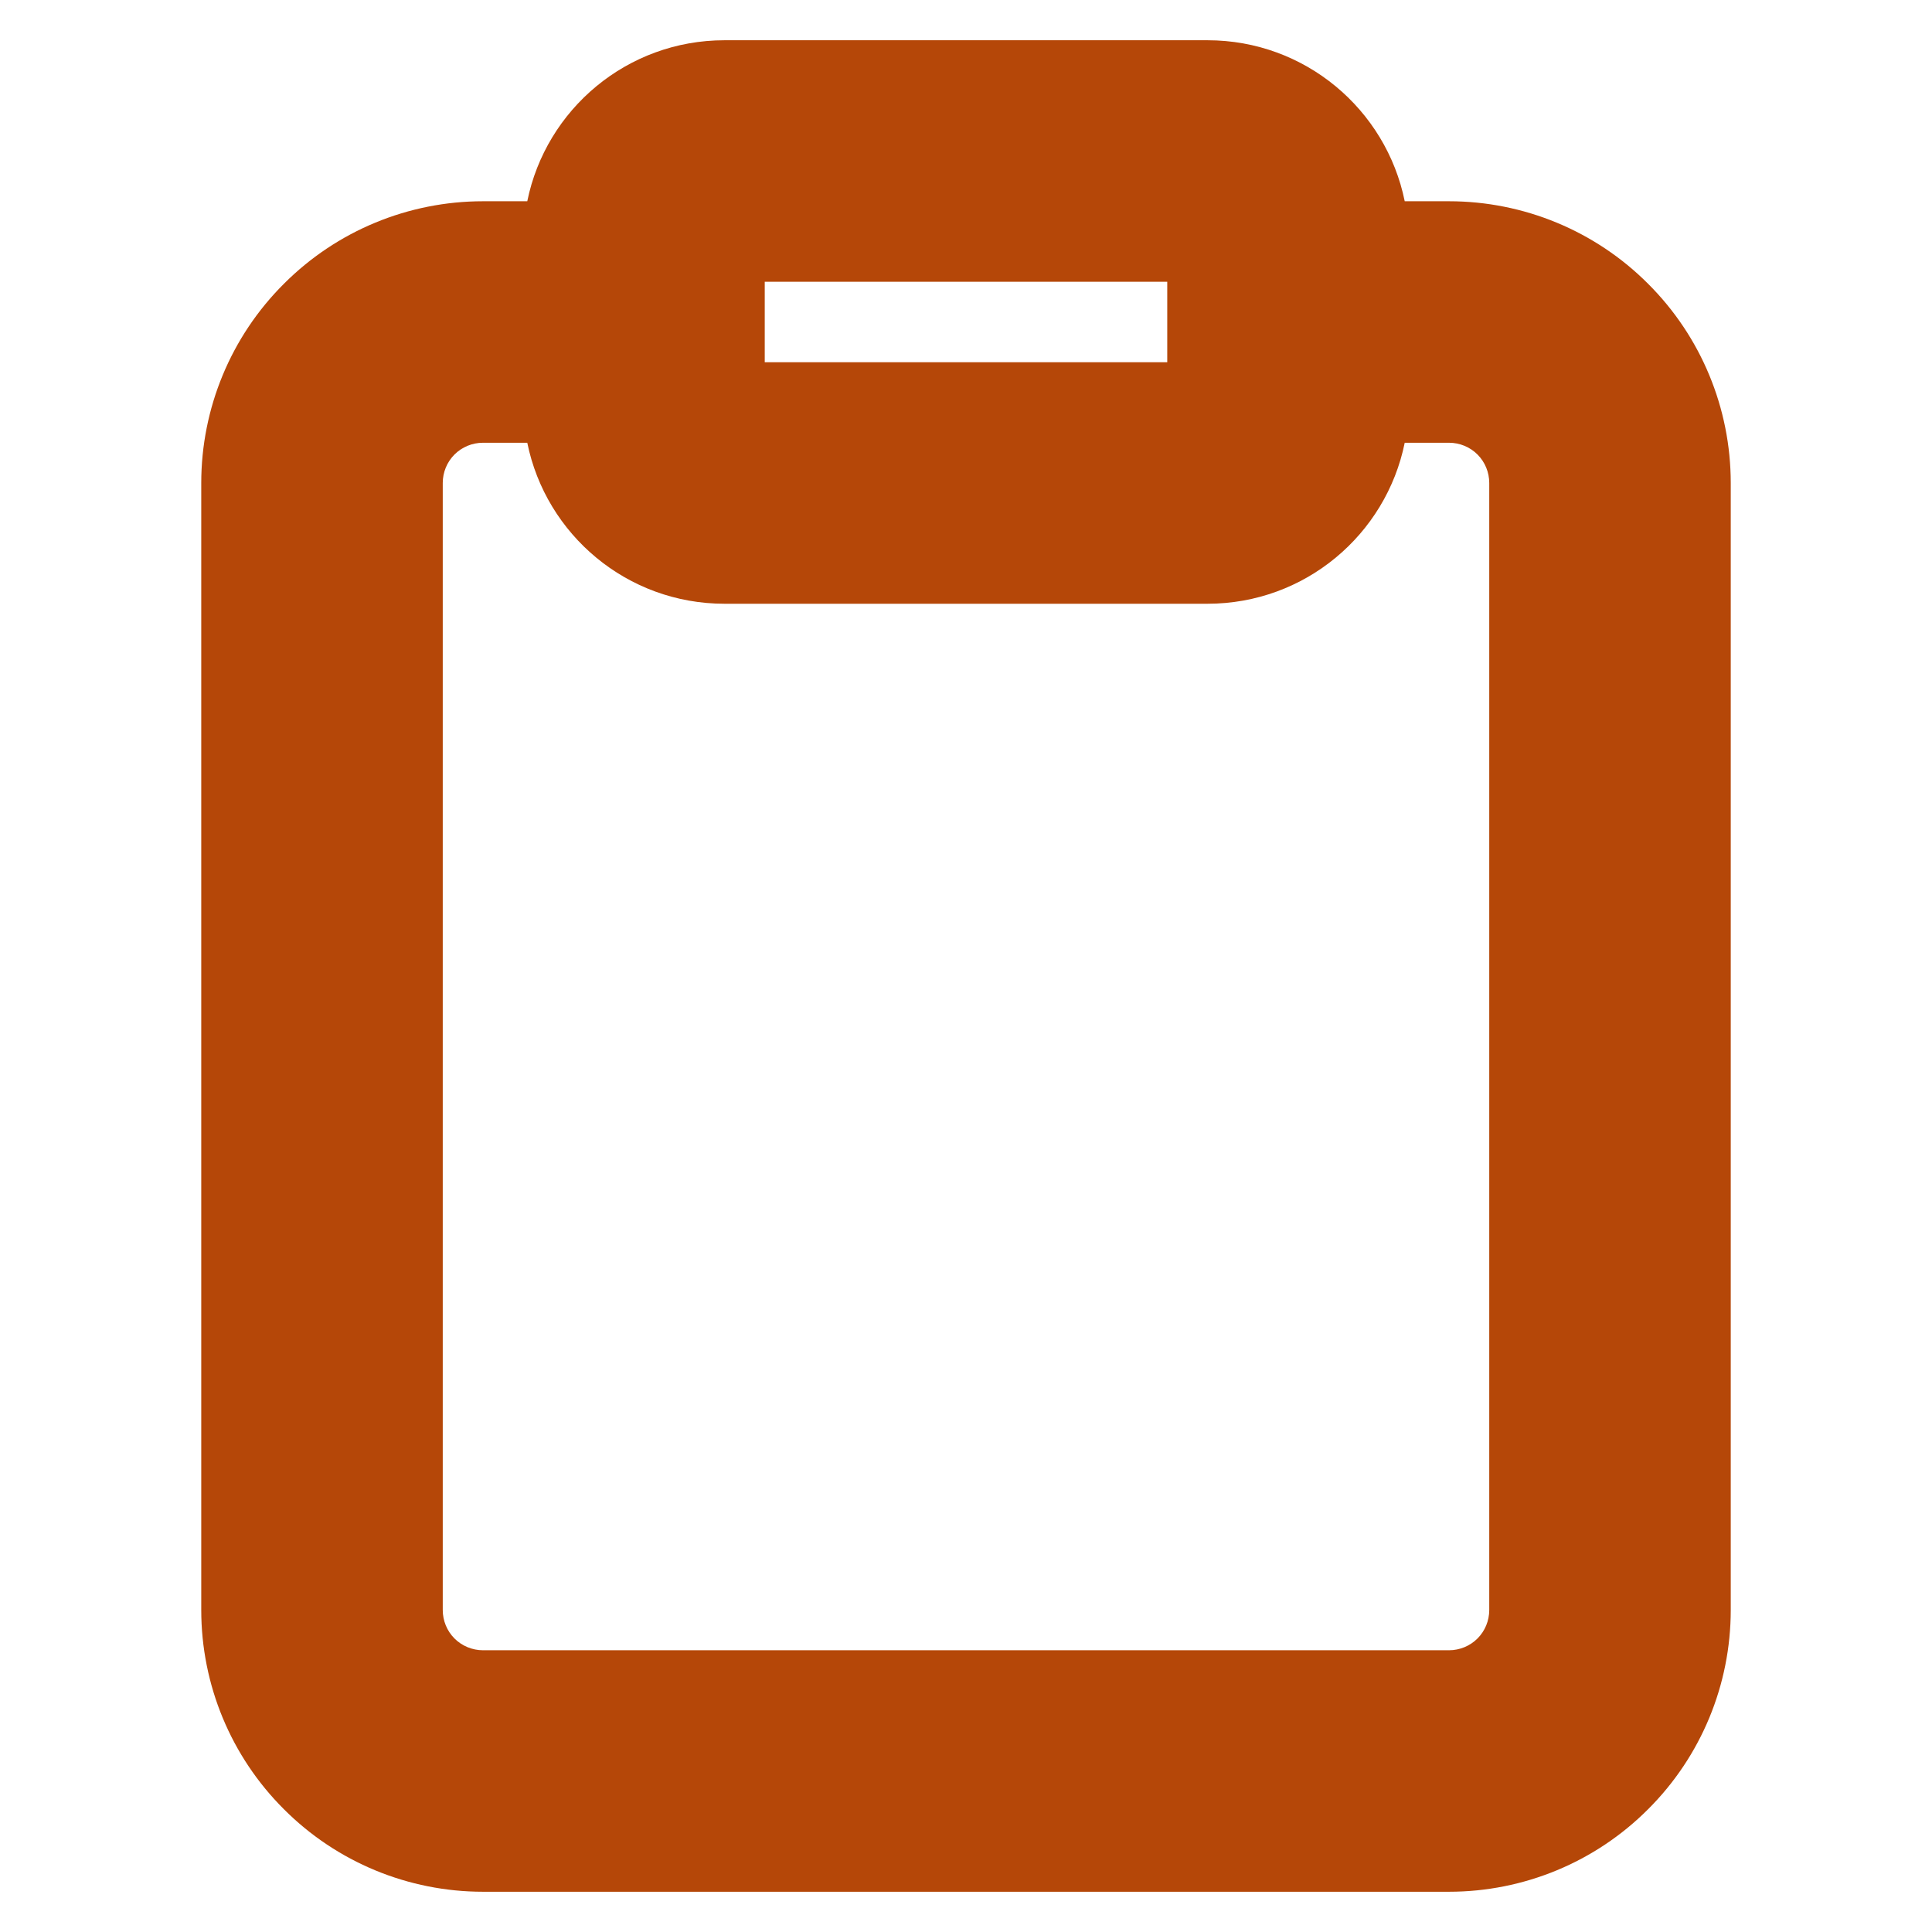
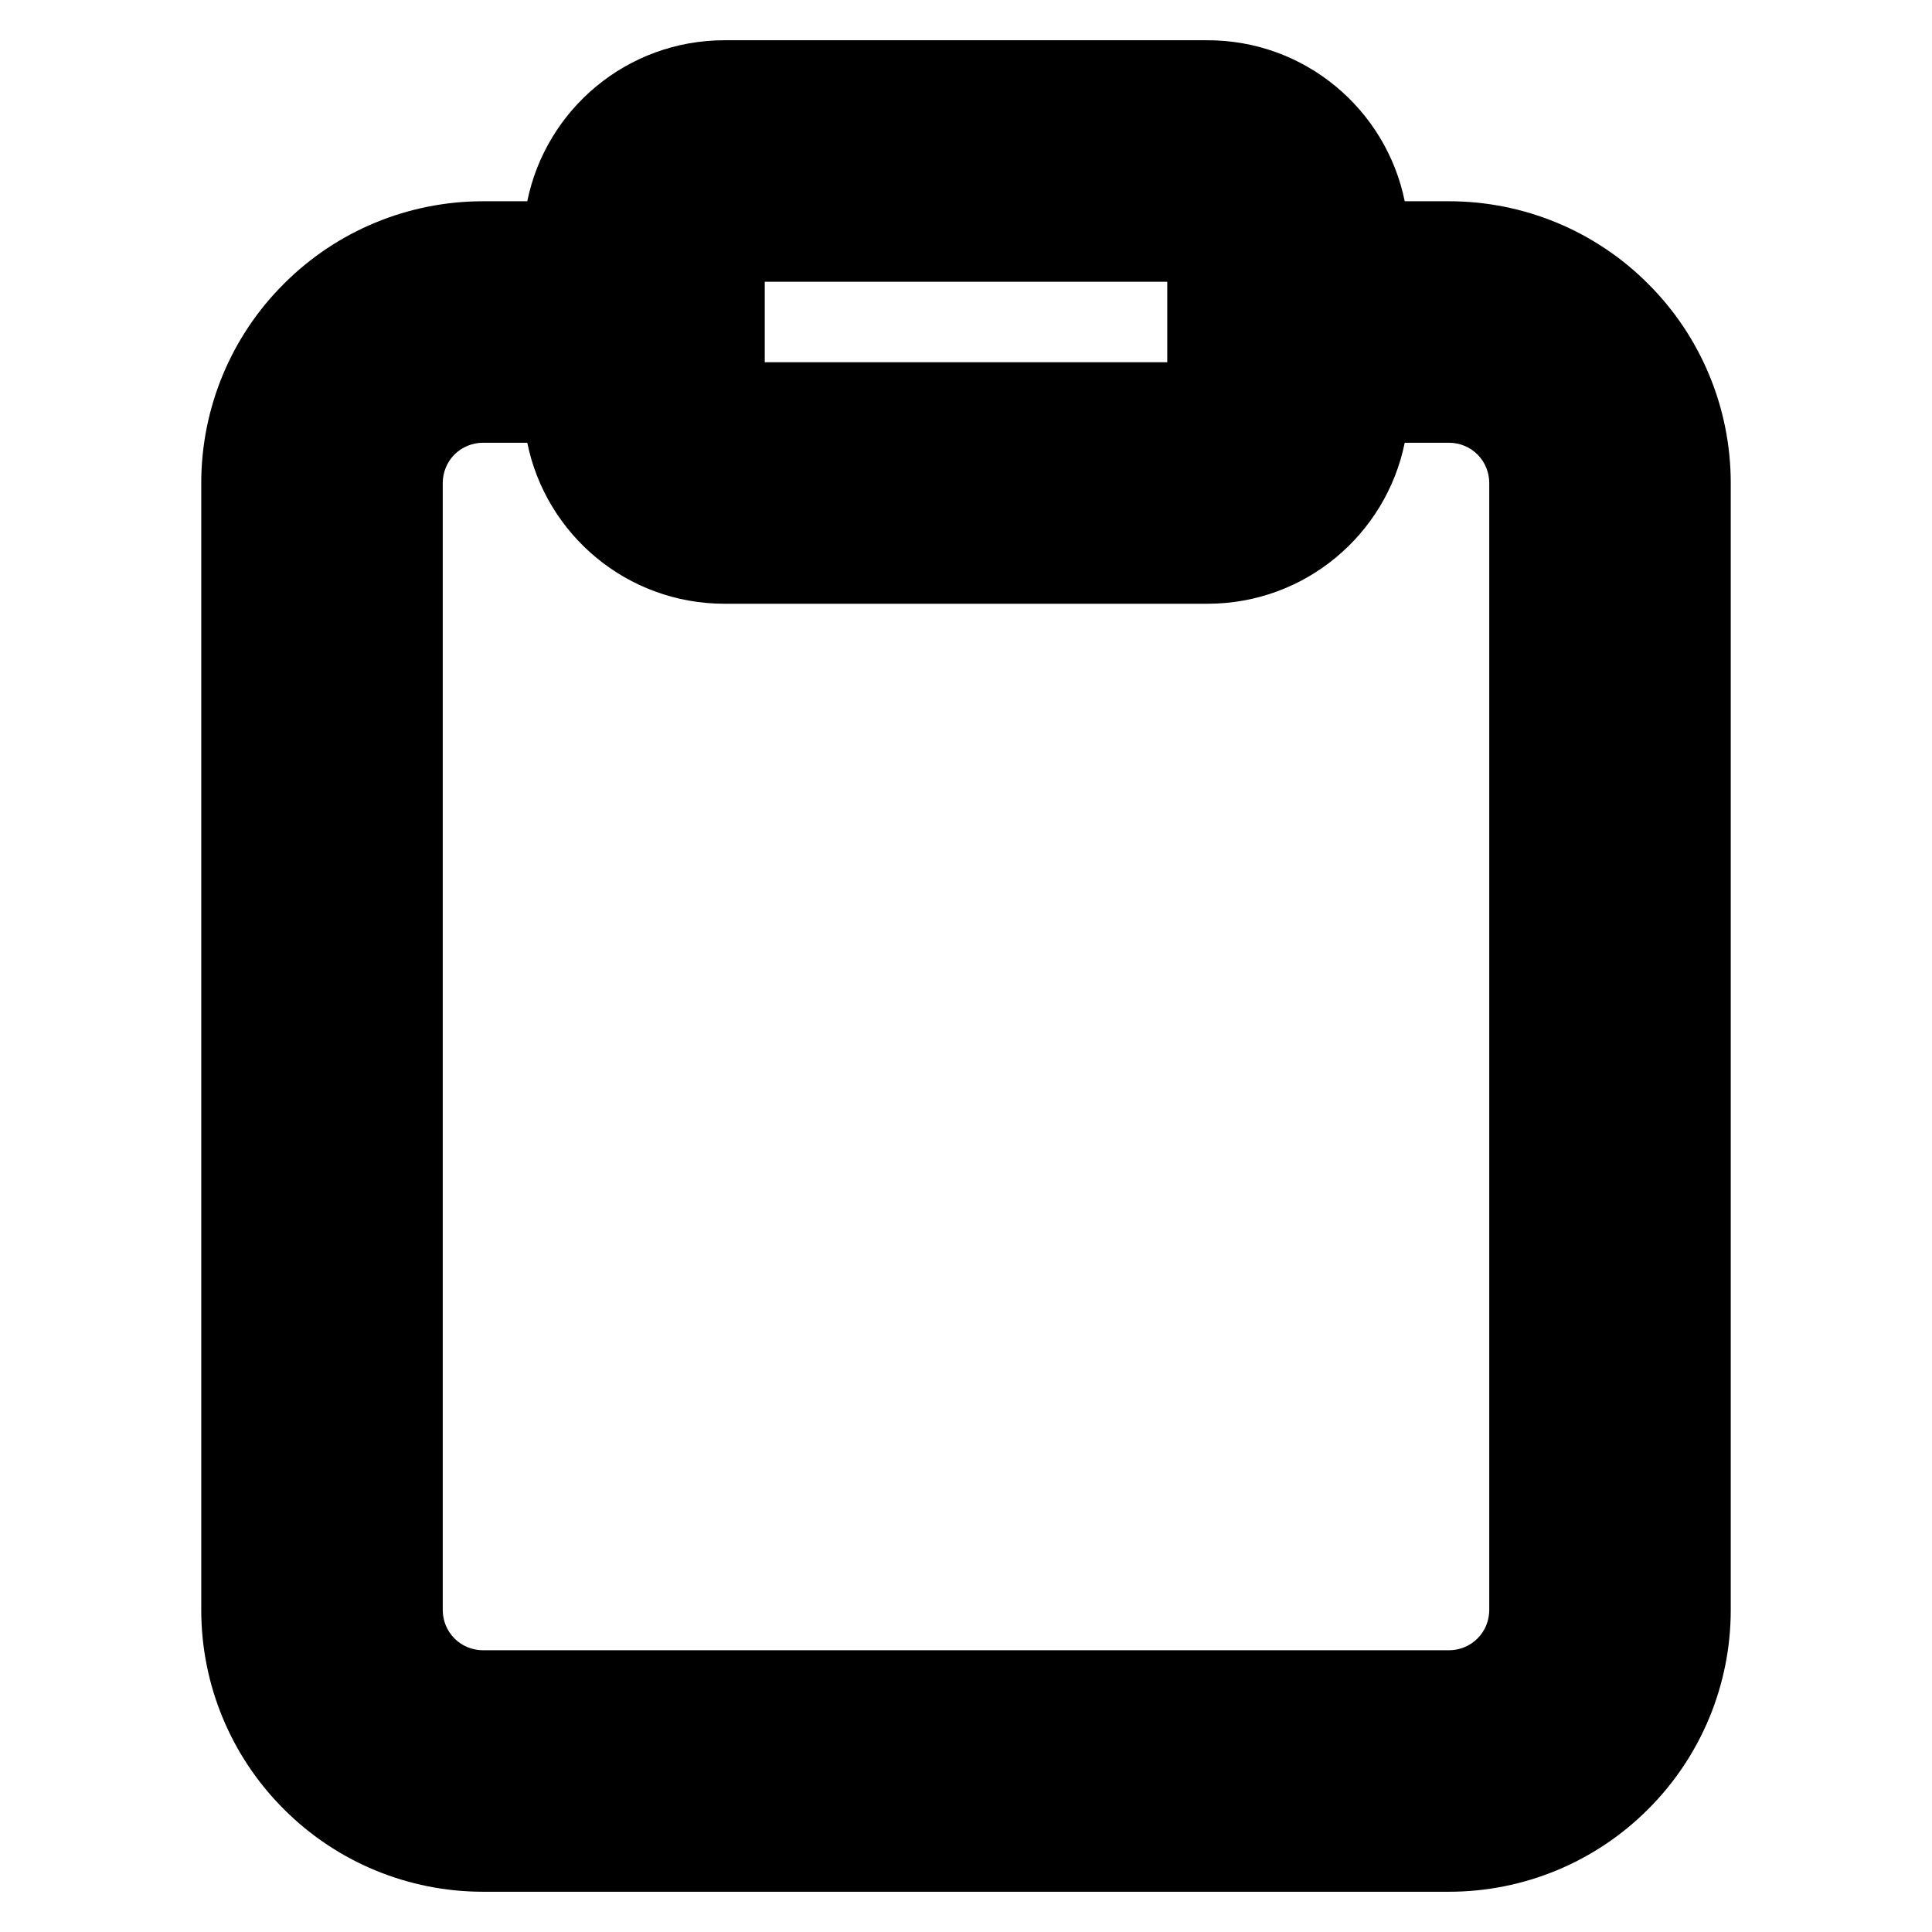
- <svg xmlns="http://www.w3.org/2000/svg" width="12" height="12" viewBox="0 0 12 12" fill="none">
-   <path fill-rule="evenodd" clip-rule="evenodd" d="M3.275 2.75H3C2.934 2.75 2.87 2.776 2.823 2.823C2.776 2.87 2.75 2.934 2.75 3V10C2.75 10.066 2.776 10.13 2.823 10.177C2.87 10.224 2.934 10.25 3 10.25H9C9.066 10.25 9.13 10.224 9.177 10.177C9.224 10.13 9.25 10.066 9.25 10V3C9.25 2.934 9.224 2.87 9.177 2.823C9.13 2.776 9.066 2.75 9 2.75H8.725C8.609 3.321 8.105 3.75 7.5 3.75H4.5C3.895 3.75 3.391 3.321 3.275 2.75ZM8.725 1.25H9C9.464 1.25 9.909 1.434 10.237 1.763C10.566 2.091 10.75 2.536 10.75 3V10C10.75 10.464 10.566 10.909 10.237 11.237C9.909 11.566 9.464 11.75 9 11.75H3C2.536 11.75 2.091 11.566 1.763 11.237C1.434 10.909 1.25 10.464 1.25 10V3C1.25 2.536 1.434 2.091 1.763 1.763C2.091 1.434 2.536 1.25 3 1.25H3.275C3.391 0.679 3.895 0.25 4.5 0.25H7.5C8.105 0.25 8.609 0.679 8.725 1.25ZM7.25 1.75H4.75V2.25H7.25V1.75Z" fill="#B54708" />
+ <svg xmlns="http://www.w3.org/2000/svg" viewBox="0 0 12 12" fill="none">
+   <path fill-rule="evenodd" clip-rule="evenodd" d="M3.275 2.75H3C2.934 2.75 2.87 2.776 2.823 2.823C2.776 2.87 2.75 2.934 2.75 3V10C2.75 10.066 2.776 10.13 2.823 10.177C2.87 10.224 2.934 10.25 3 10.25H9C9.066 10.25 9.13 10.224 9.177 10.177C9.224 10.13 9.25 10.066 9.25 10V3C9.25 2.934 9.224 2.87 9.177 2.823C9.13 2.776 9.066 2.75 9 2.75H8.725C8.609 3.321 8.105 3.75 7.5 3.75H4.5C3.895 3.75 3.391 3.321 3.275 2.75ZM8.725 1.25H9C9.464 1.25 9.909 1.434 10.237 1.763C10.566 2.091 10.75 2.536 10.75 3V10C10.75 10.464 10.566 10.909 10.237 11.237C9.909 11.566 9.464 11.75 9 11.75H3C2.536 11.75 2.091 11.566 1.763 11.237C1.434 10.909 1.25 10.464 1.25 10V3C1.25 2.536 1.434 2.091 1.763 1.763C2.091 1.434 2.536 1.25 3 1.25H3.275C3.391 0.679 3.895 0.25 4.5 0.25H7.5C8.105 0.25 8.609 0.679 8.725 1.25ZM7.25 1.75H4.75V2.25H7.25V1.75Z" fill="currentColor" />
</svg>
